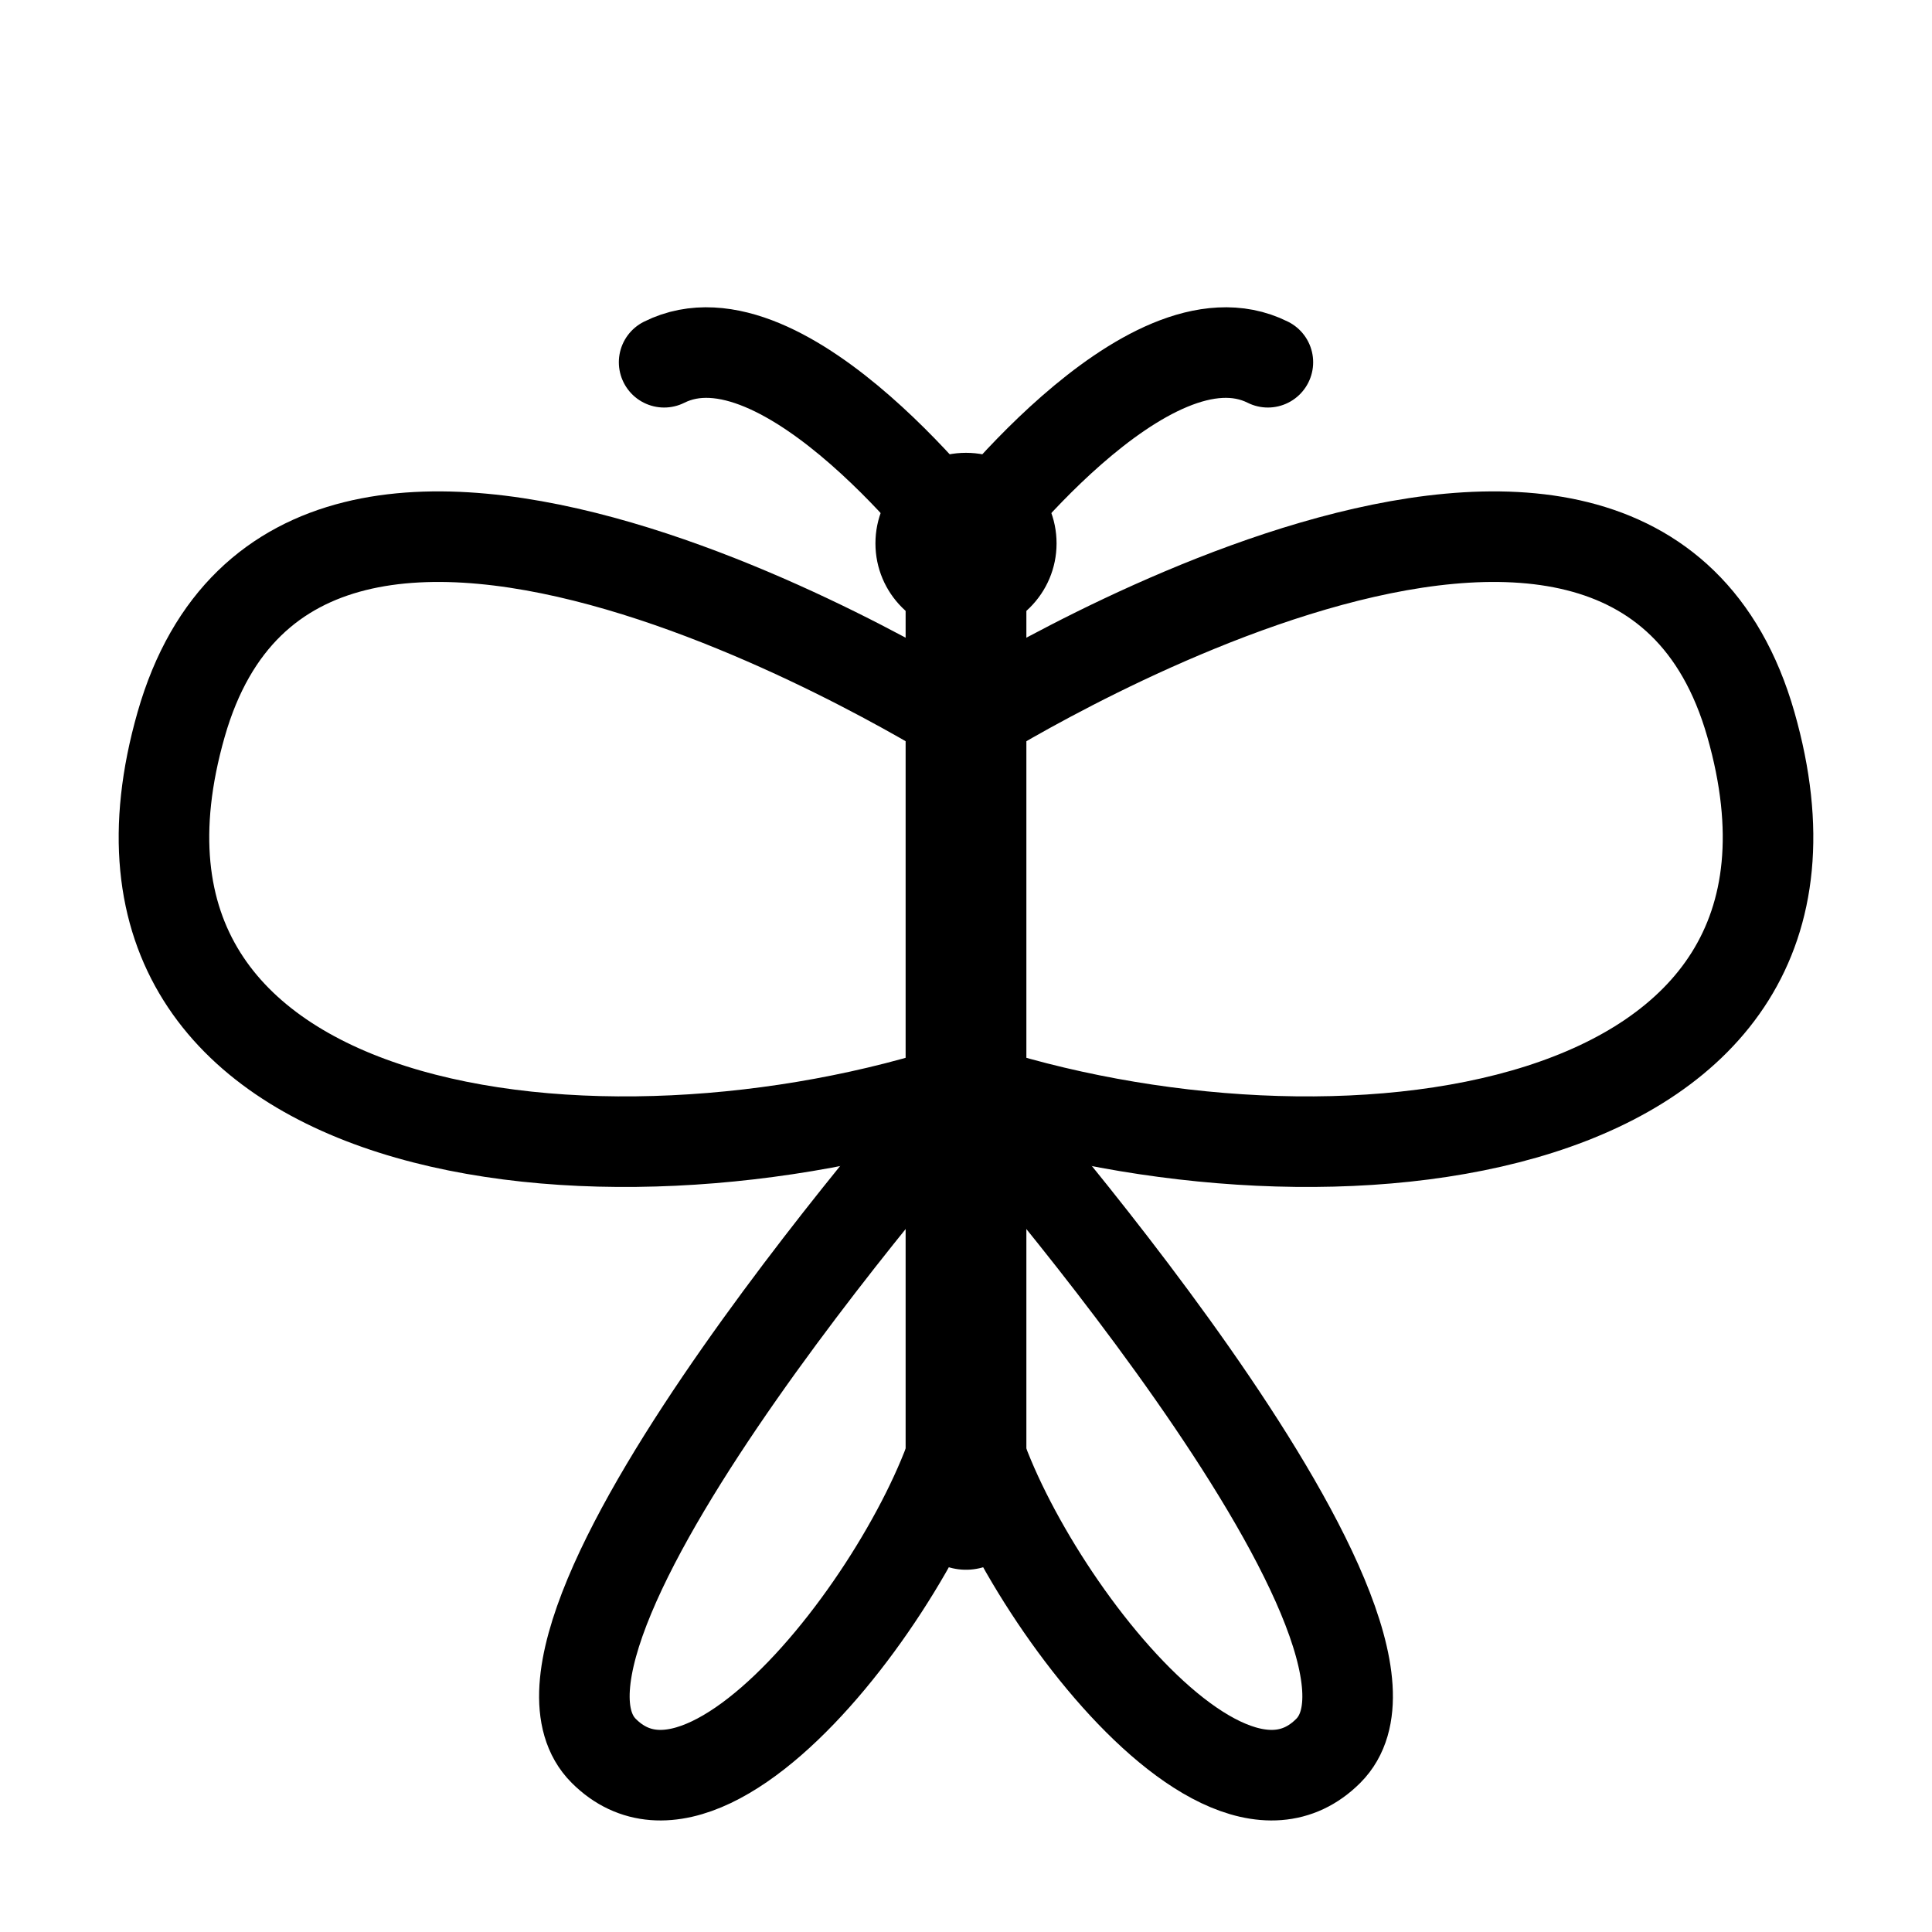
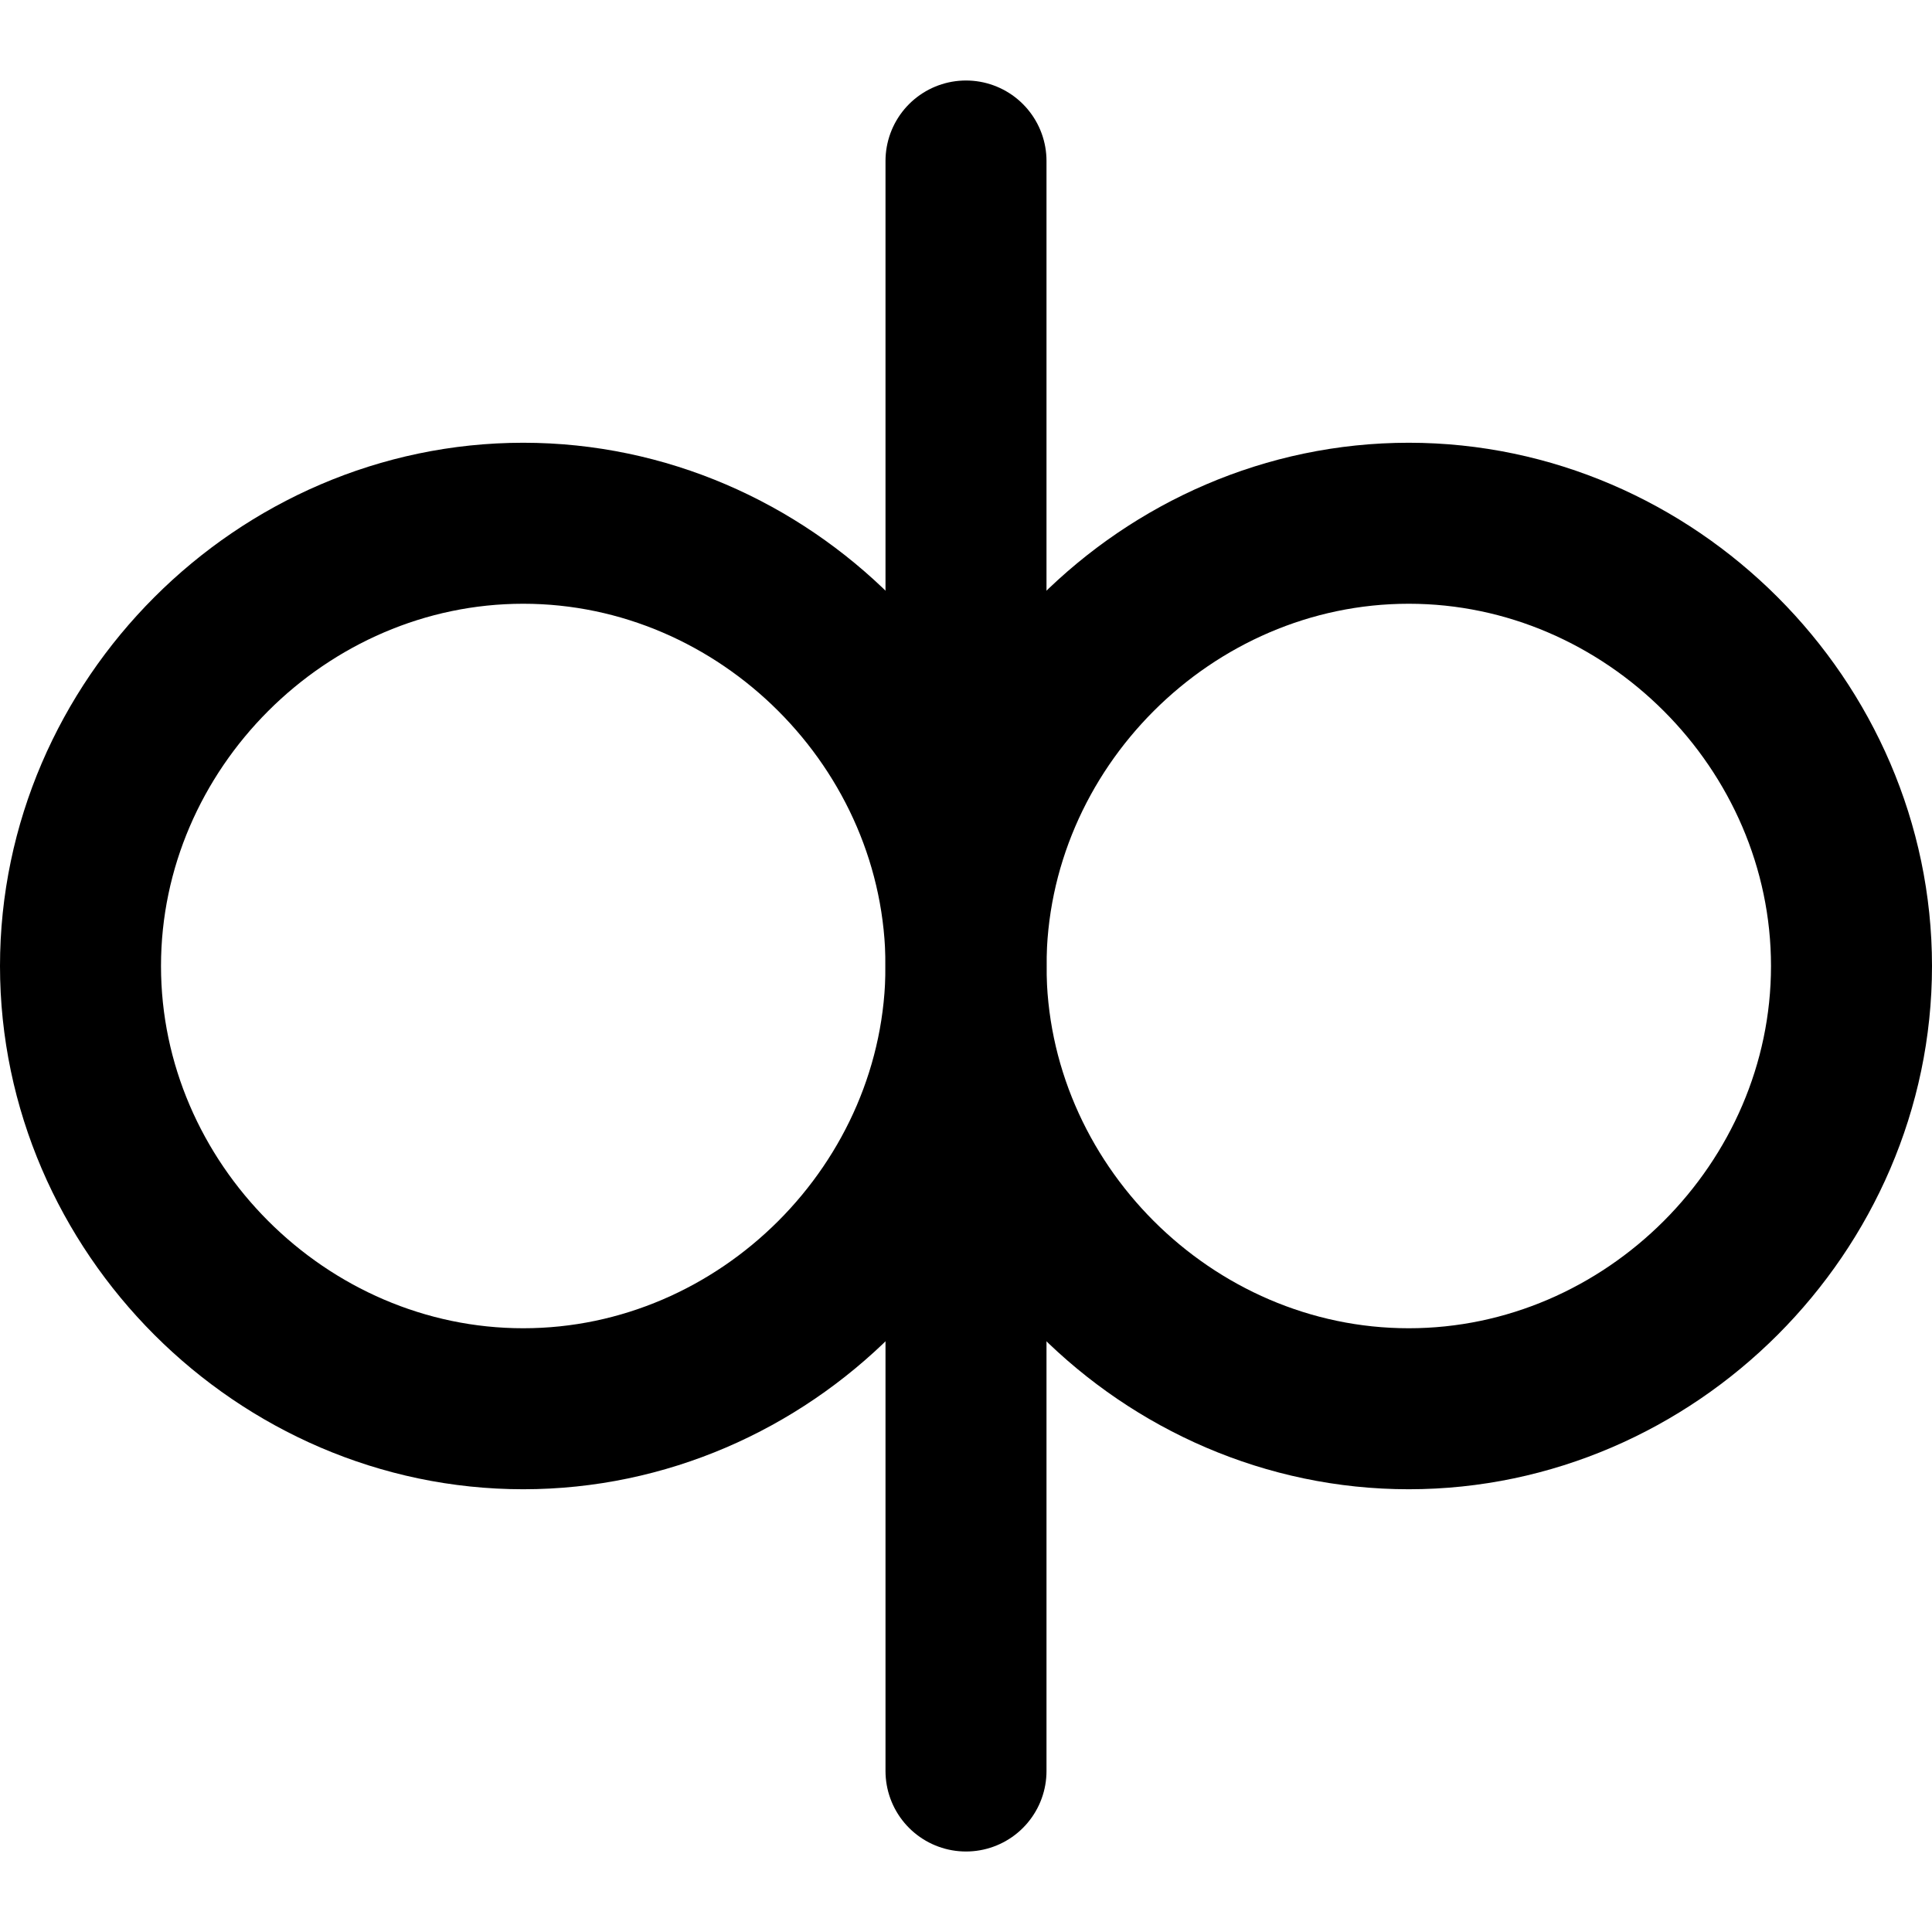
- <svg xmlns="http://www.w3.org/2000/svg" width="64" height="64" viewBox="0 0 64 64" fill="none">
-   <path d="M32 20V50" stroke="black" stroke-width="4" stroke-linecap="round" />
-   <circle cx="32" cy="18" r="3" fill="black" />
-   <path d="M32 18C32 18 26 10 22 12" stroke="black" stroke-width="3" stroke-linecap="round" />
-   <path d="M32 18C32 18 38 10 42 12" stroke="black" stroke-width="3" stroke-linecap="round" />
-   <path d="M32 24C32 24 10 10 6 24C2 38 20 40 32 36" stroke="black" stroke-width="3" stroke-linejoin="round" />
-   <path d="M32 24C32 24 54 10 58 24C62 38 44 40 32 36" stroke="black" stroke-width="3" stroke-linejoin="round" />
-   <path d="M32 36C32 36 16 54 20 58C24 62 32 50 32 46" stroke="black" stroke-width="3" stroke-linejoin="round" />
-   <path d="M32 36C32 36 48 54 44 58C40 62 32 50 32 46" stroke="black" stroke-width="3" stroke-linejoin="round" />
+ <svg xmlns="http://www.w3.org/2000/svg" width="24" height="24" viewBox="0 0 24 24" fill="none" stroke="currentColor" stroke-width="2" stroke-linecap="round" stroke-linejoin="round" class="lucide lucide-butterfly">
+   <path d="M12 12c0-3 2.5-5.5 5.5-5.5S23 9 23 12s-2.5 5.5-5.5 5.5S12 15 12 12z" />
+   <path d="M12 12c0-3-2.5-5.5-5.5-5.5S1 9 1 12s2.5 5.5 5.5 5.5S12 15 12 12z" />
+   <path d="M12 2v20" />
</svg>
